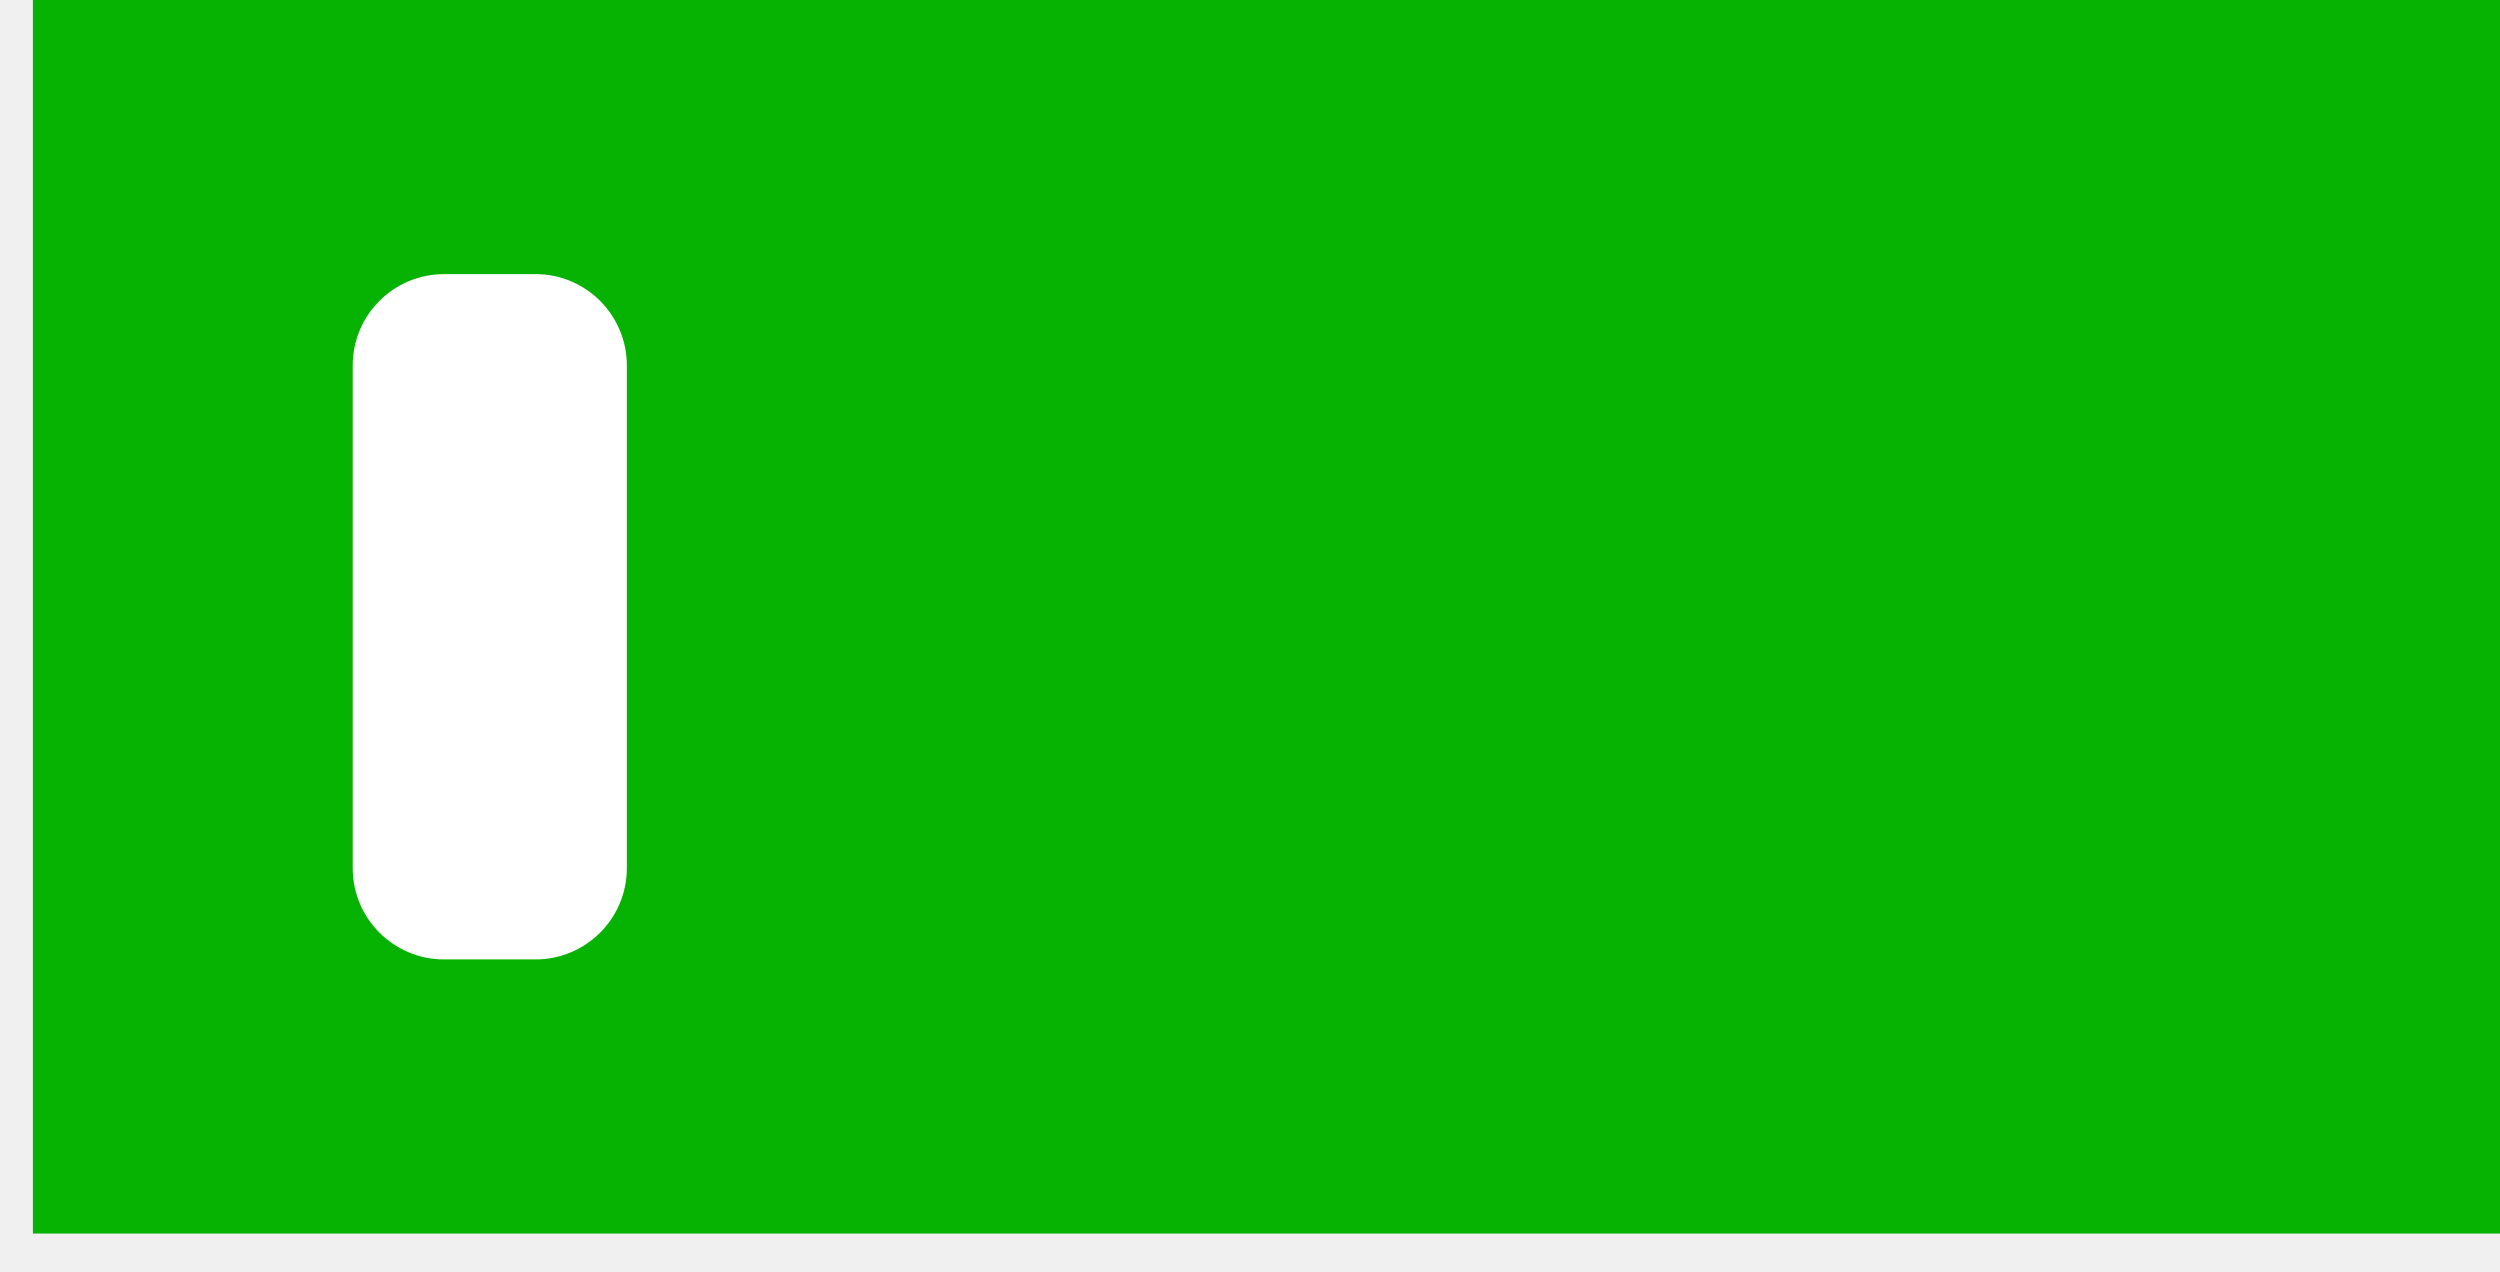
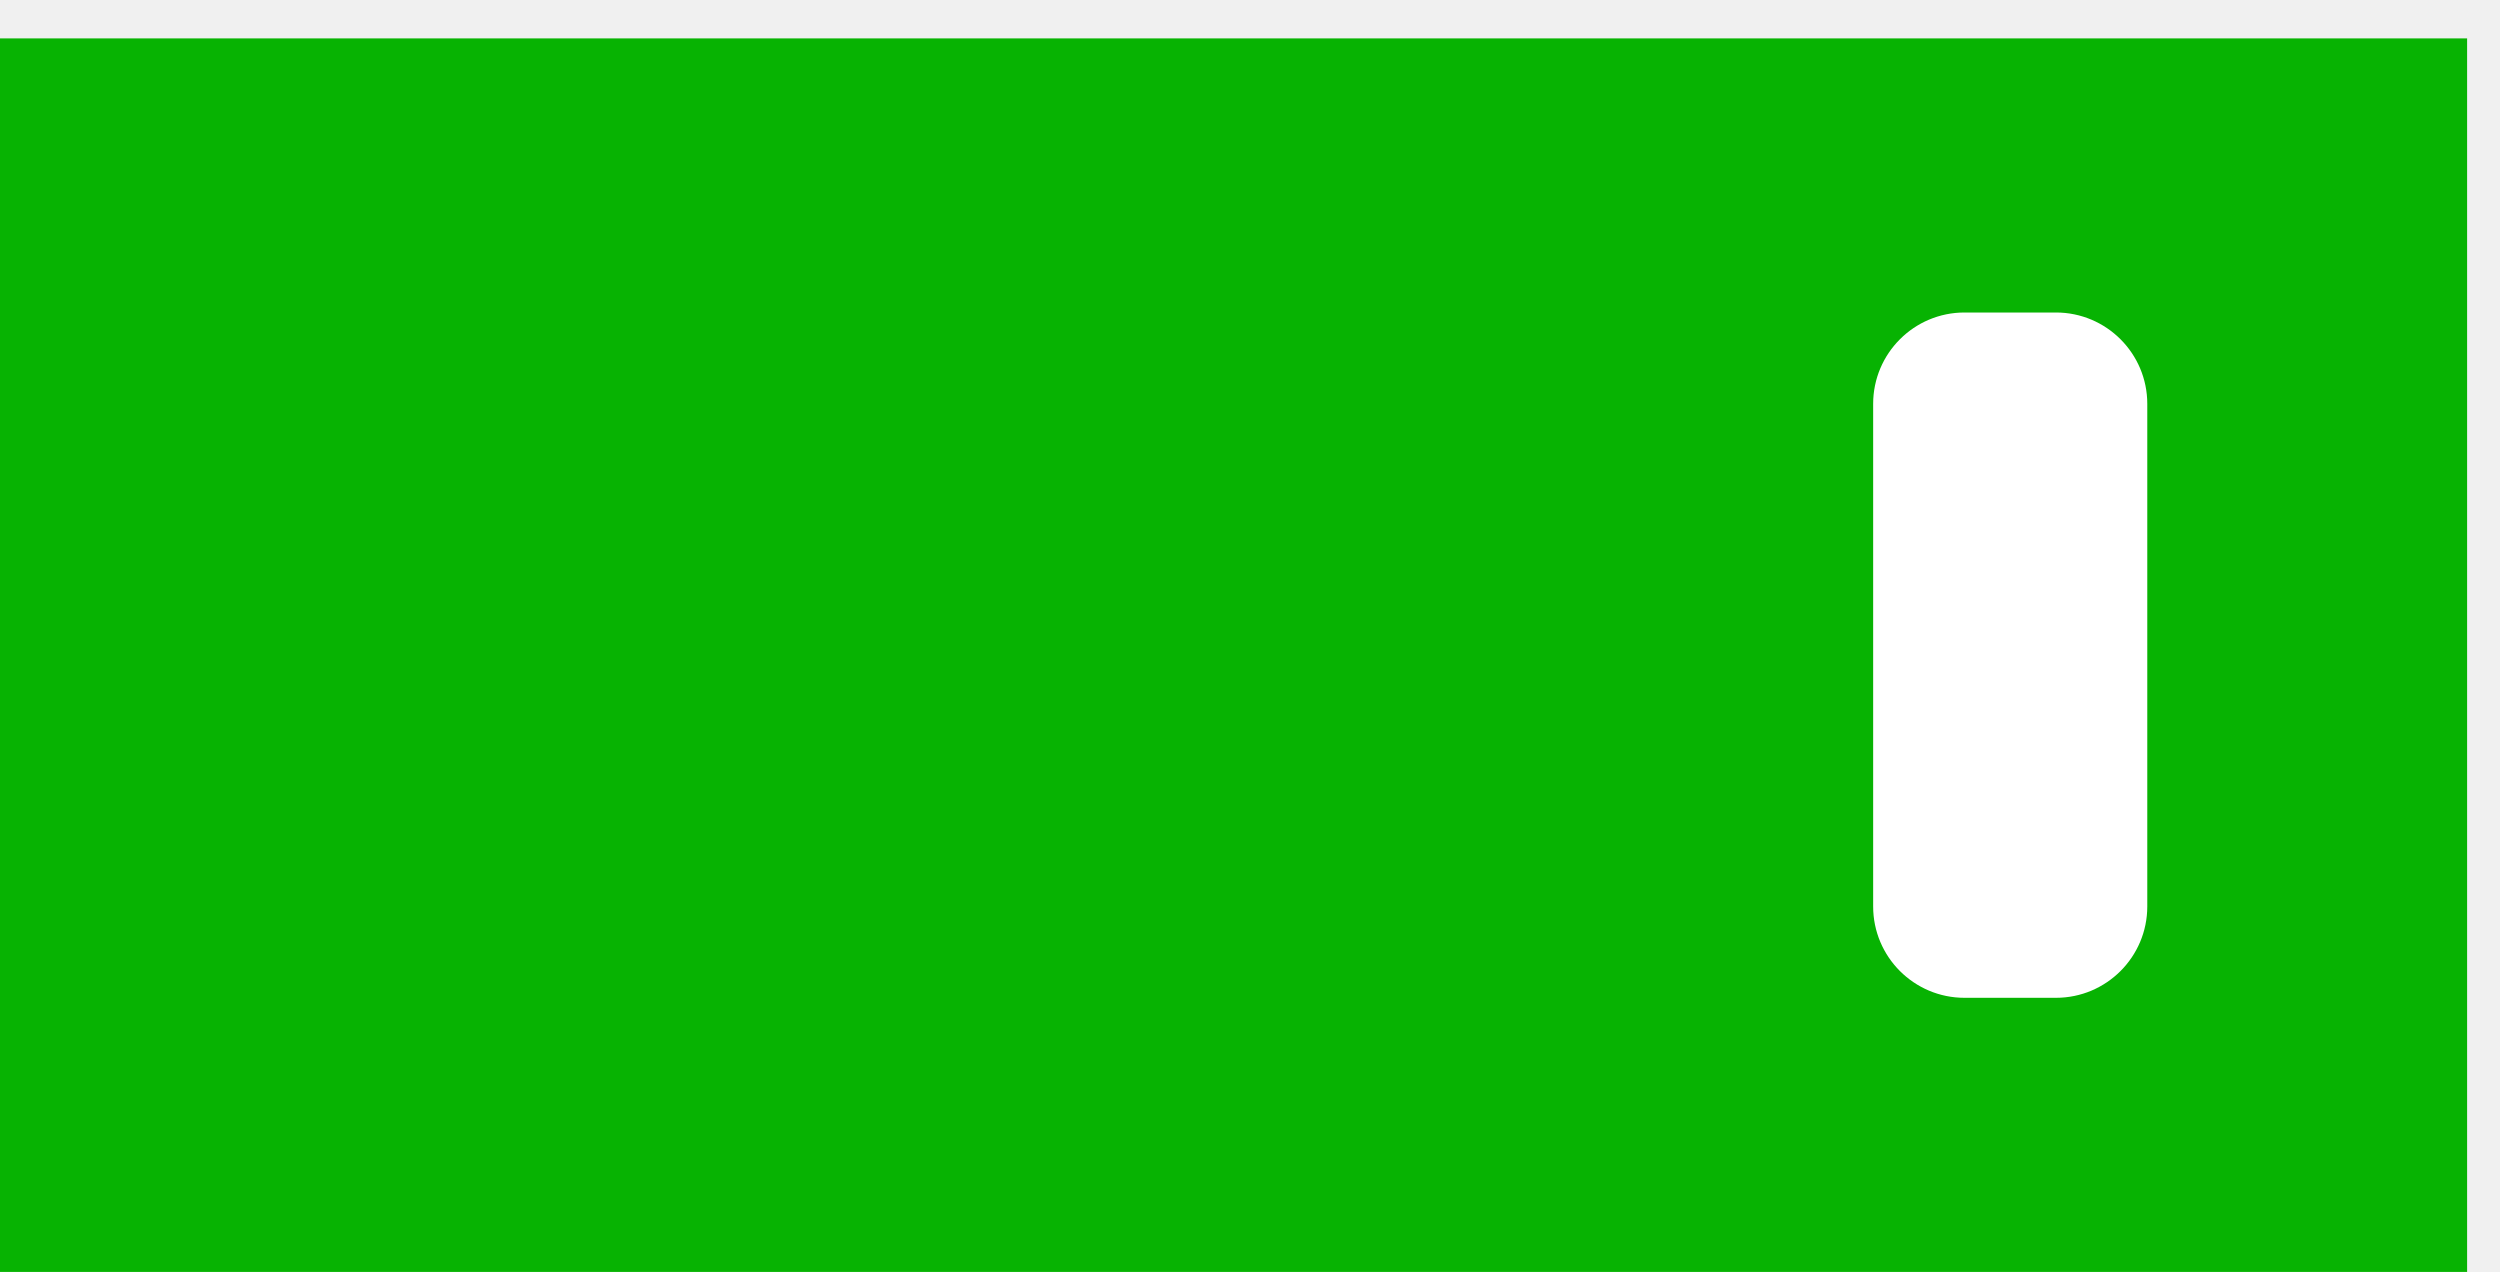
- <svg xmlns="http://www.w3.org/2000/svg" width="57" height="29" viewBox="0 0 57 29">
-   <g fill="none" fill-rule="evenodd" transform="rotate(90 28.5 28.5)">
-     <path fill="#07B302" d="M0 0h28.125v56.25H0z" />
-     <rect width="15.625" height="6.25" x="6.25" y="42.708" fill="#FFF" rx="2.083" />
+ <svg xmlns="http://www.w3.org/2000/svg" width="57" height="29" viewBox="0 0 57 29" fill="none">
+   <g clip-path="url(#clip0_760_8)">
+     <path fill-rule="evenodd" clip-rule="evenodd" d="M0 29L3.68815e-06 0.875L56.25 0.875L56.25 29L0 29Z" fill="#07B302" />
+     <path d="M42.708 9.208L42.708 20.667C42.708 21.817 43.641 22.75 44.791 22.75L46.875 22.75C48.025 22.75 48.958 21.817 48.958 20.667L48.958 9.208C48.958 8.058 48.025 7.125 46.875 7.125L44.791 7.125C43.641 7.125 42.708 8.058 42.708 9.208Z" fill="white" />
  </g>
+   <defs>
+     <clipPath id="clip0_760_8">
+       <rect width="29" height="57" fill="white" transform="translate(0 29) rotate(-90)" />
+     </clipPath>
+   </defs>
</svg>
